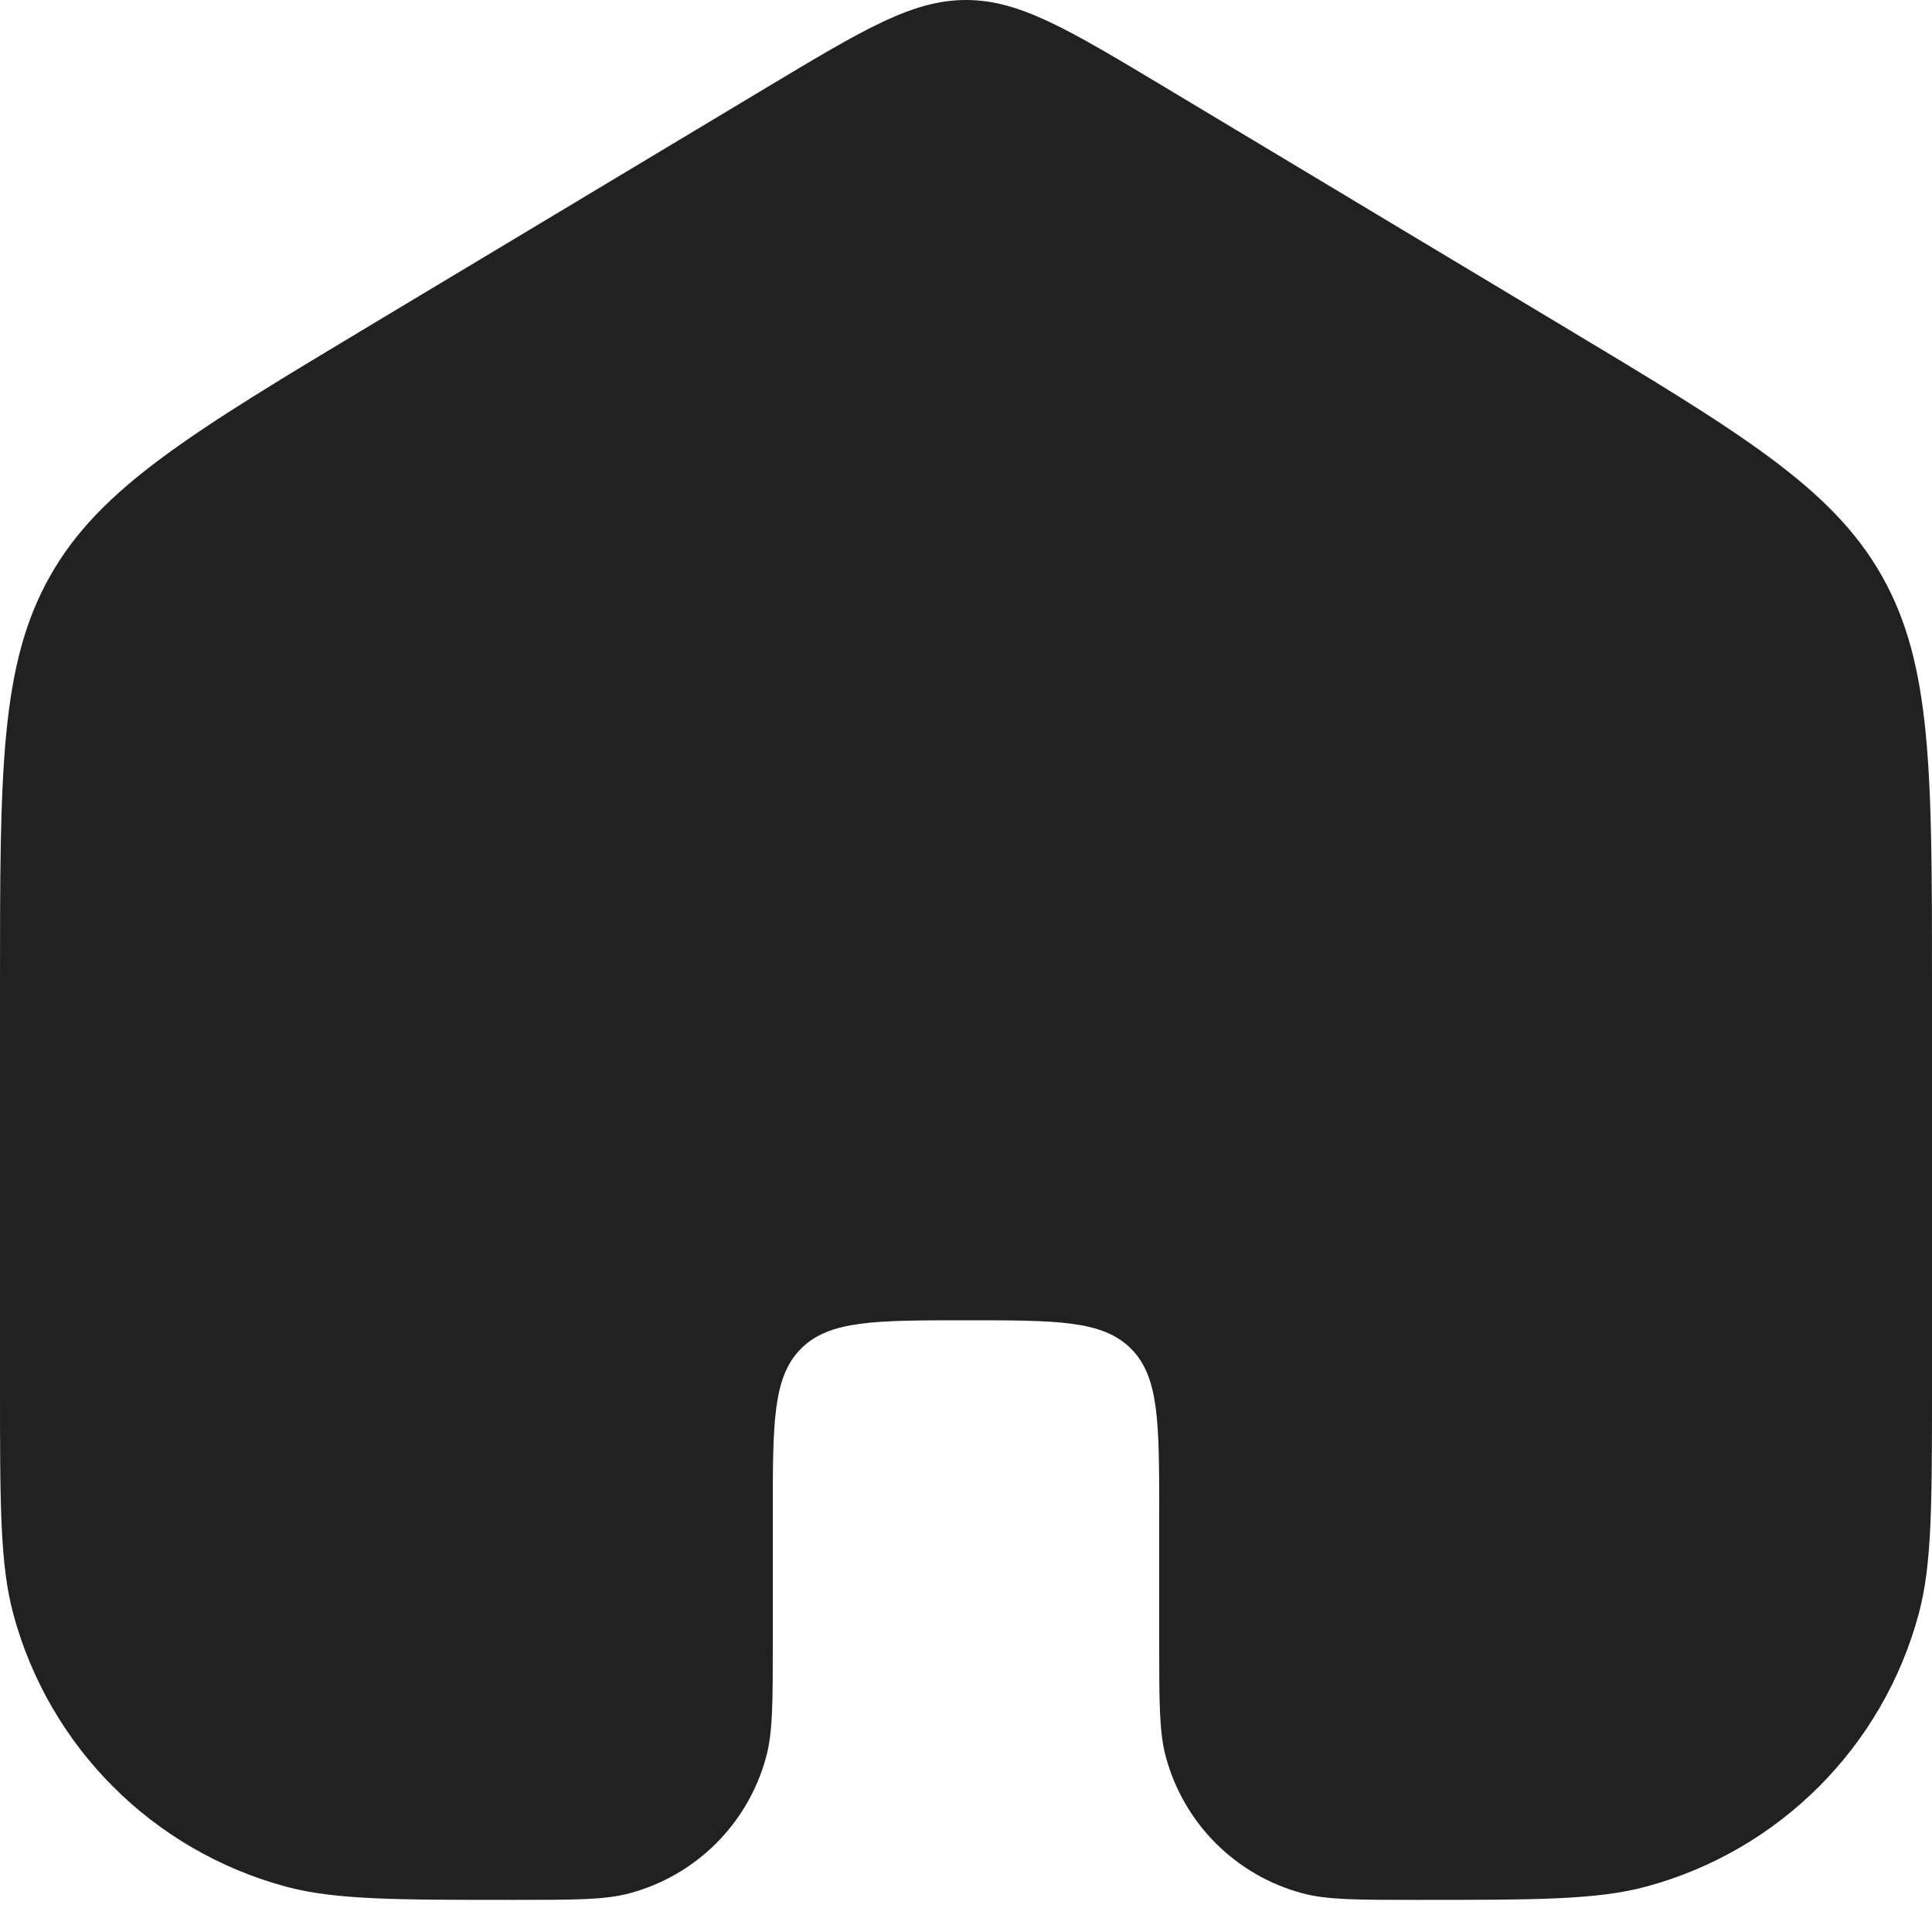
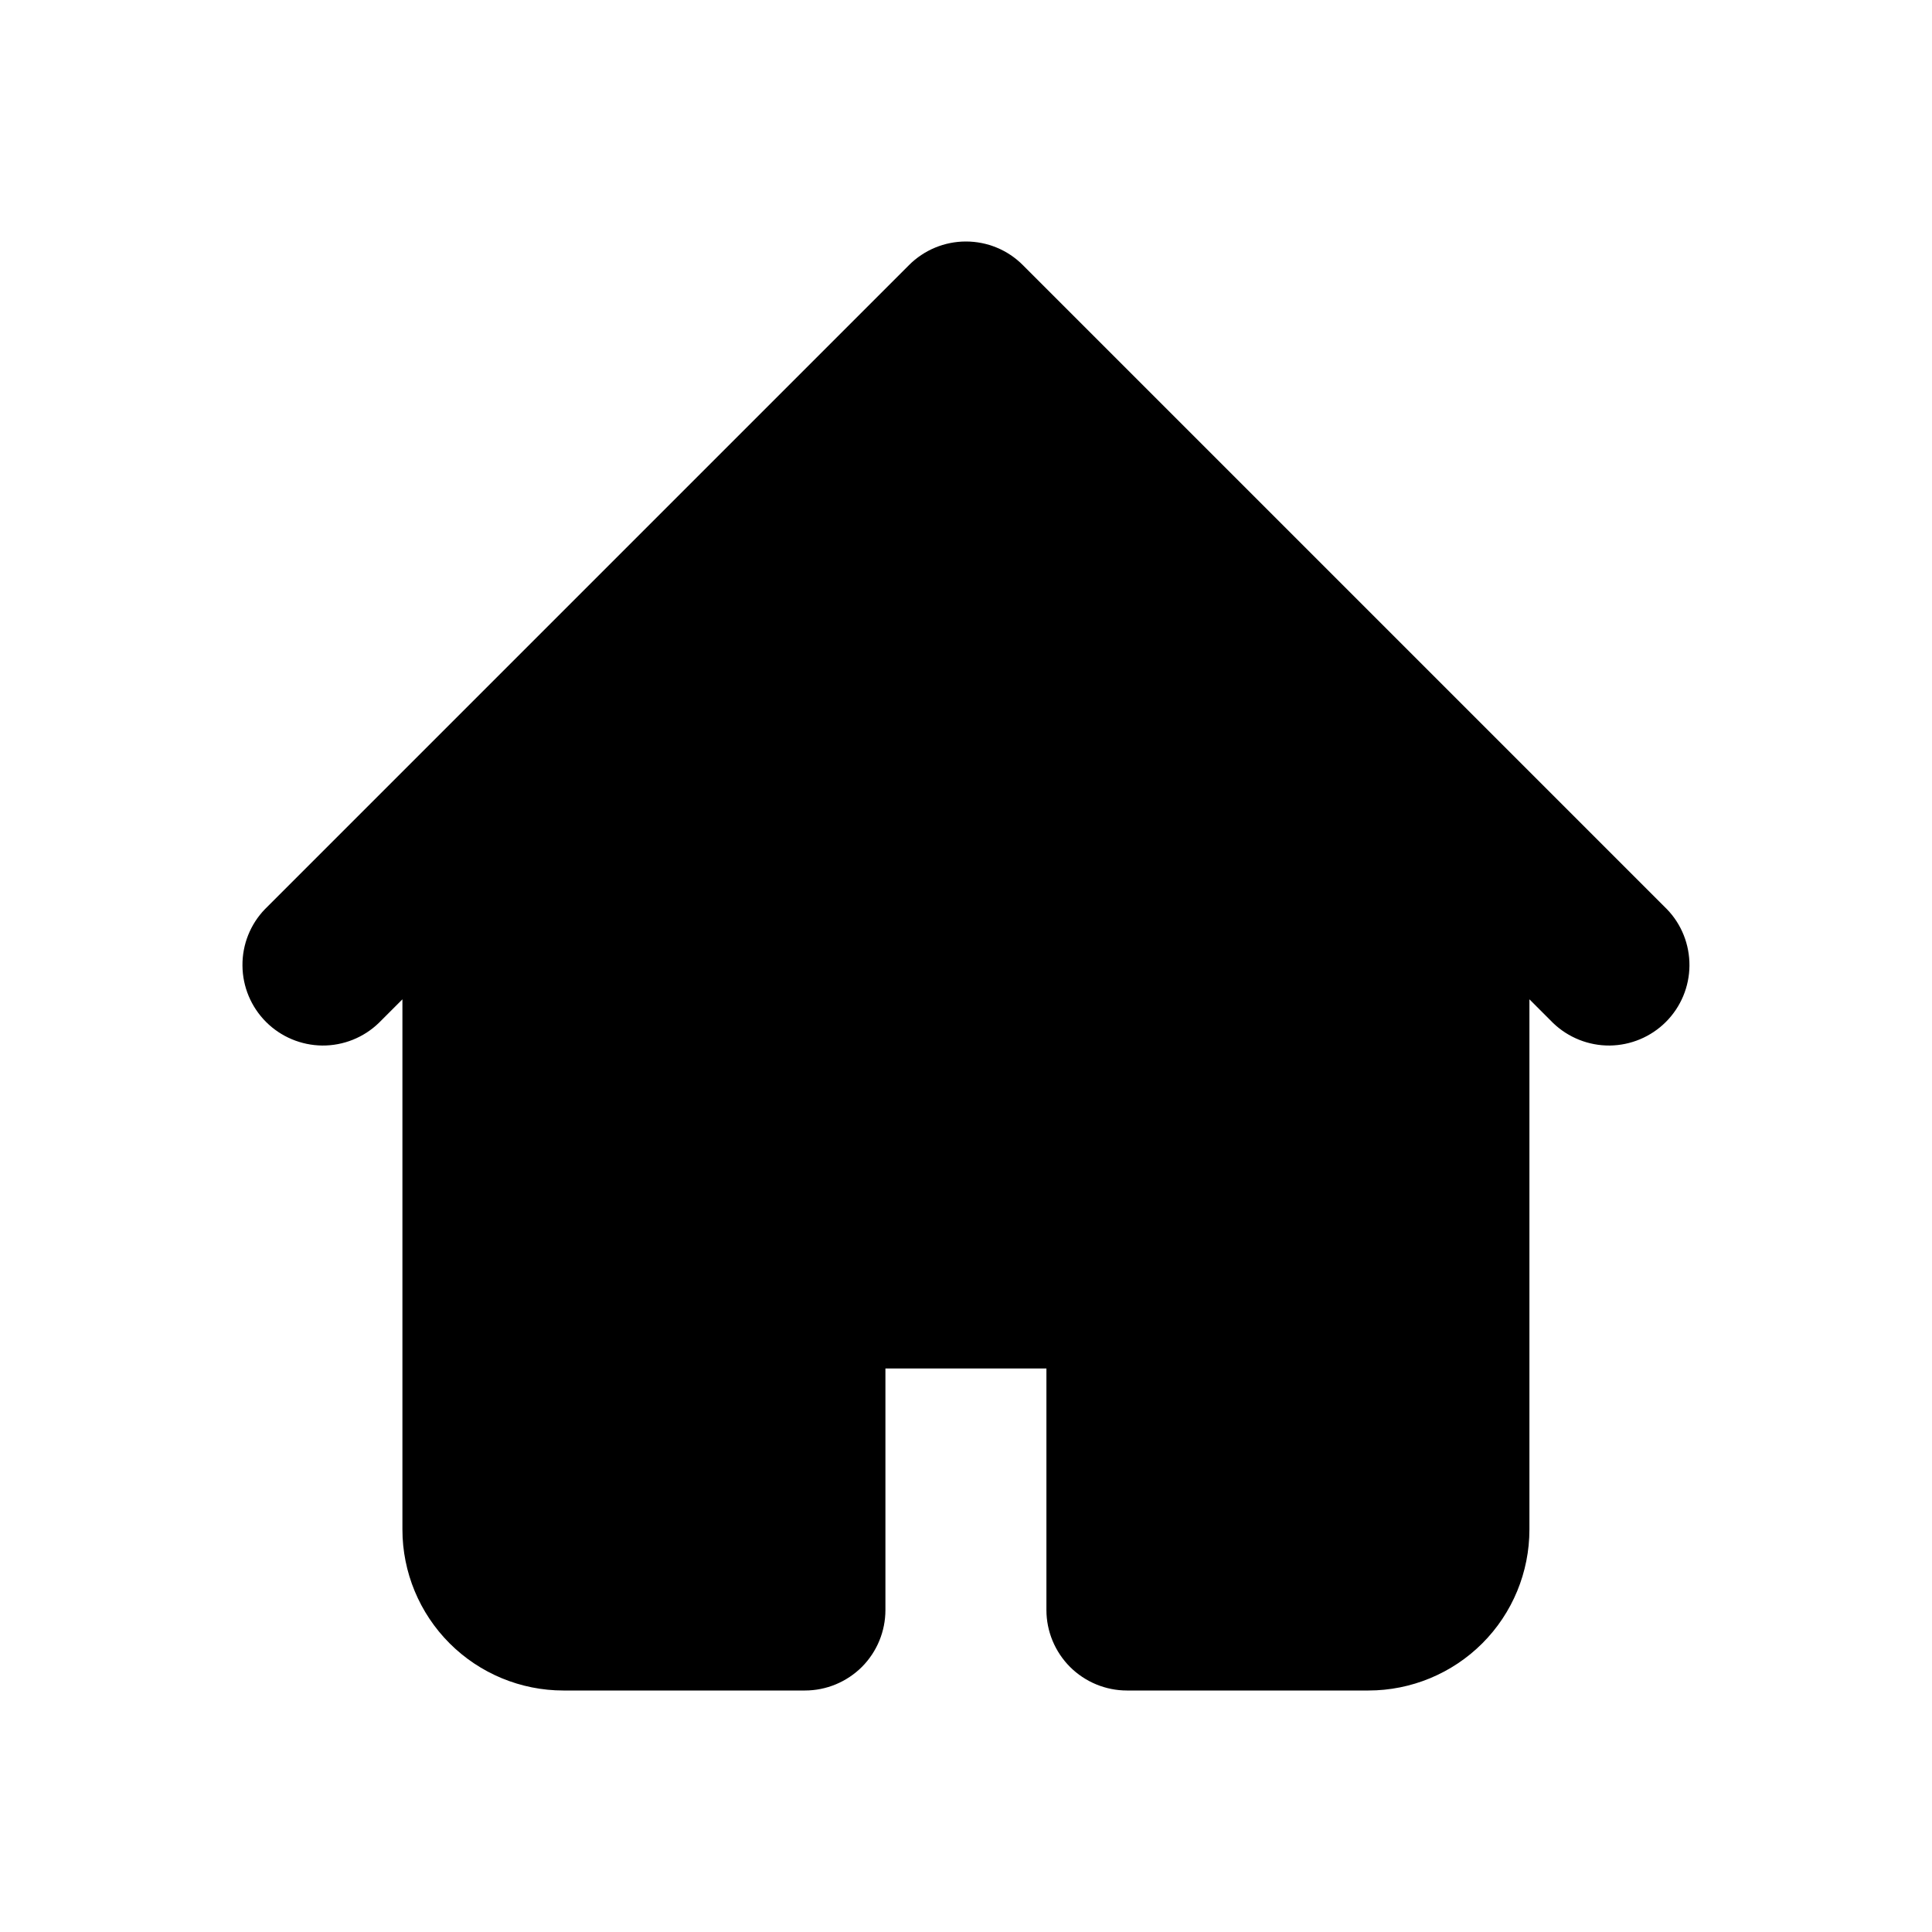
<svg xmlns="http://www.w3.org/2000/svg" width="24" height="24" viewBox="0 0 24 24" fill="none">
-   <path d="M14.47 1.083C13.266 0.361 12.665 0 12 0C11.335 0 10.734 0.361 9.53 1.083L4.661 4.005C2.384 5.371 1.246 6.053 0.623 7.154C0 8.254 0 9.582 0 12.236V17.201C0 18.689 0 19.433 0.164 20.044C0.607 21.7 1.901 22.994 3.558 23.438C4.168 23.601 4.912 23.601 6.4 23.601C7.144 23.601 7.516 23.601 7.821 23.519C8.649 23.297 9.296 22.651 9.518 21.822C9.6 21.517 9.6 21.145 9.6 20.401V18.801C9.6 17.67 9.6 17.104 9.951 16.753C10.303 16.401 10.869 16.401 12 16.401C13.131 16.401 13.697 16.401 14.049 16.753C14.4 17.104 14.4 17.67 14.4 18.801V20.401C14.4 21.145 14.4 21.517 14.482 21.822C14.704 22.651 15.351 23.297 16.179 23.519C16.484 23.601 16.856 23.601 17.6 23.601C19.088 23.601 19.832 23.601 20.442 23.438C22.099 22.994 23.393 21.7 23.836 20.044C24 19.433 24 18.689 24 17.201V12.236C24 9.582 24 8.254 23.377 7.154C22.754 6.053 21.616 5.371 19.339 4.005L14.47 1.083Z" fill="#212121" />
+   <path fill-rule="evenodd" clip-rule="evenodd" d="M11.292 3.293C11.48 3.105 11.734 3 11.999 3C12.265 3 12.519 3.105 12.706 3.293L18.706 9.293L20.706 11.293C20.889 11.481 20.989 11.734 20.987 11.996C20.985 12.258 20.88 12.509 20.694 12.695C20.509 12.88 20.258 12.985 19.996 12.988C19.734 12.99 19.481 12.889 19.292 12.707L18.999 12.414V19C18.999 19.53 18.789 20.039 18.414 20.414C18.039 20.789 17.53 21 16.999 21H13.999C13.734 21 13.48 20.894 13.292 20.707C13.105 20.519 12.999 20.265 12.999 20V17H10.999V20C10.999 20.265 10.894 20.519 10.707 20.707C10.519 20.894 10.265 21 9.999 21H6.999C6.469 21 5.96 20.789 5.585 20.414C5.21 20.039 4.999 19.53 4.999 19V12.414L4.706 12.707C4.518 12.889 4.265 12.99 4.003 12.988C3.741 12.985 3.49 12.88 3.305 12.695C3.119 12.509 3.014 12.258 3.012 11.996C3.009 11.734 3.11 11.481 3.292 11.293L5.292 9.293L11.292 3.293Z" fill="black" />
</svg>
